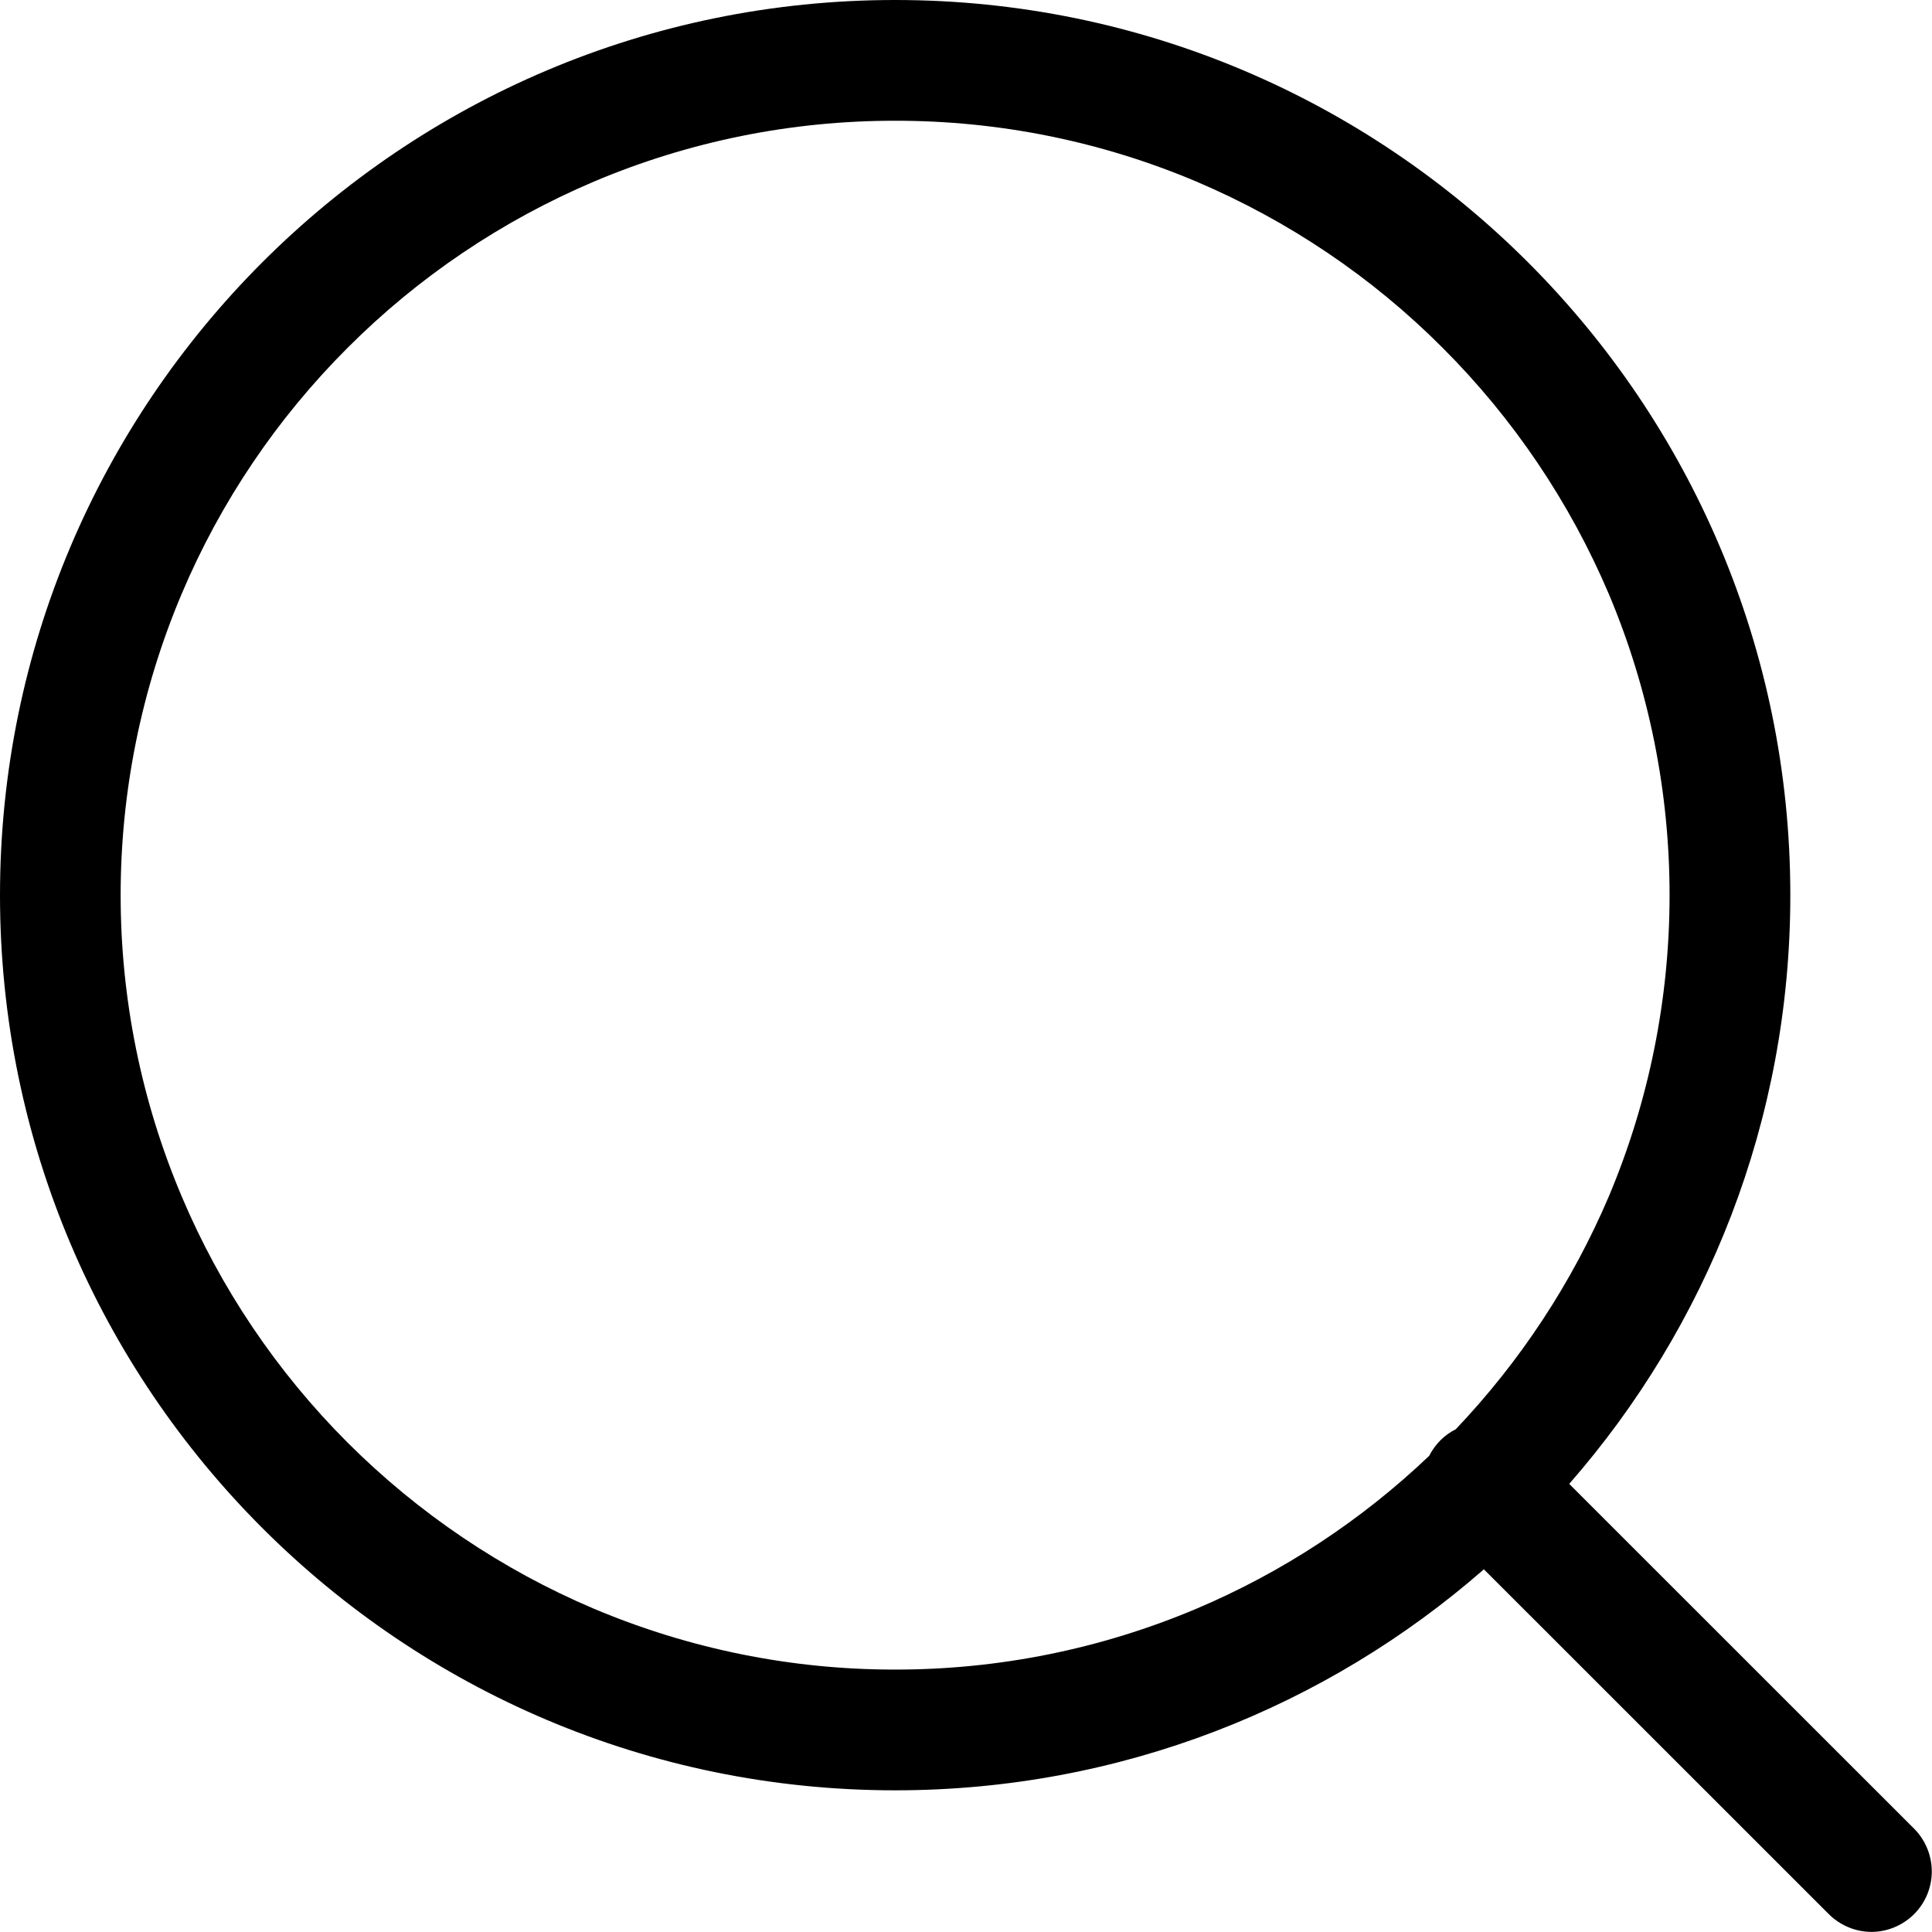
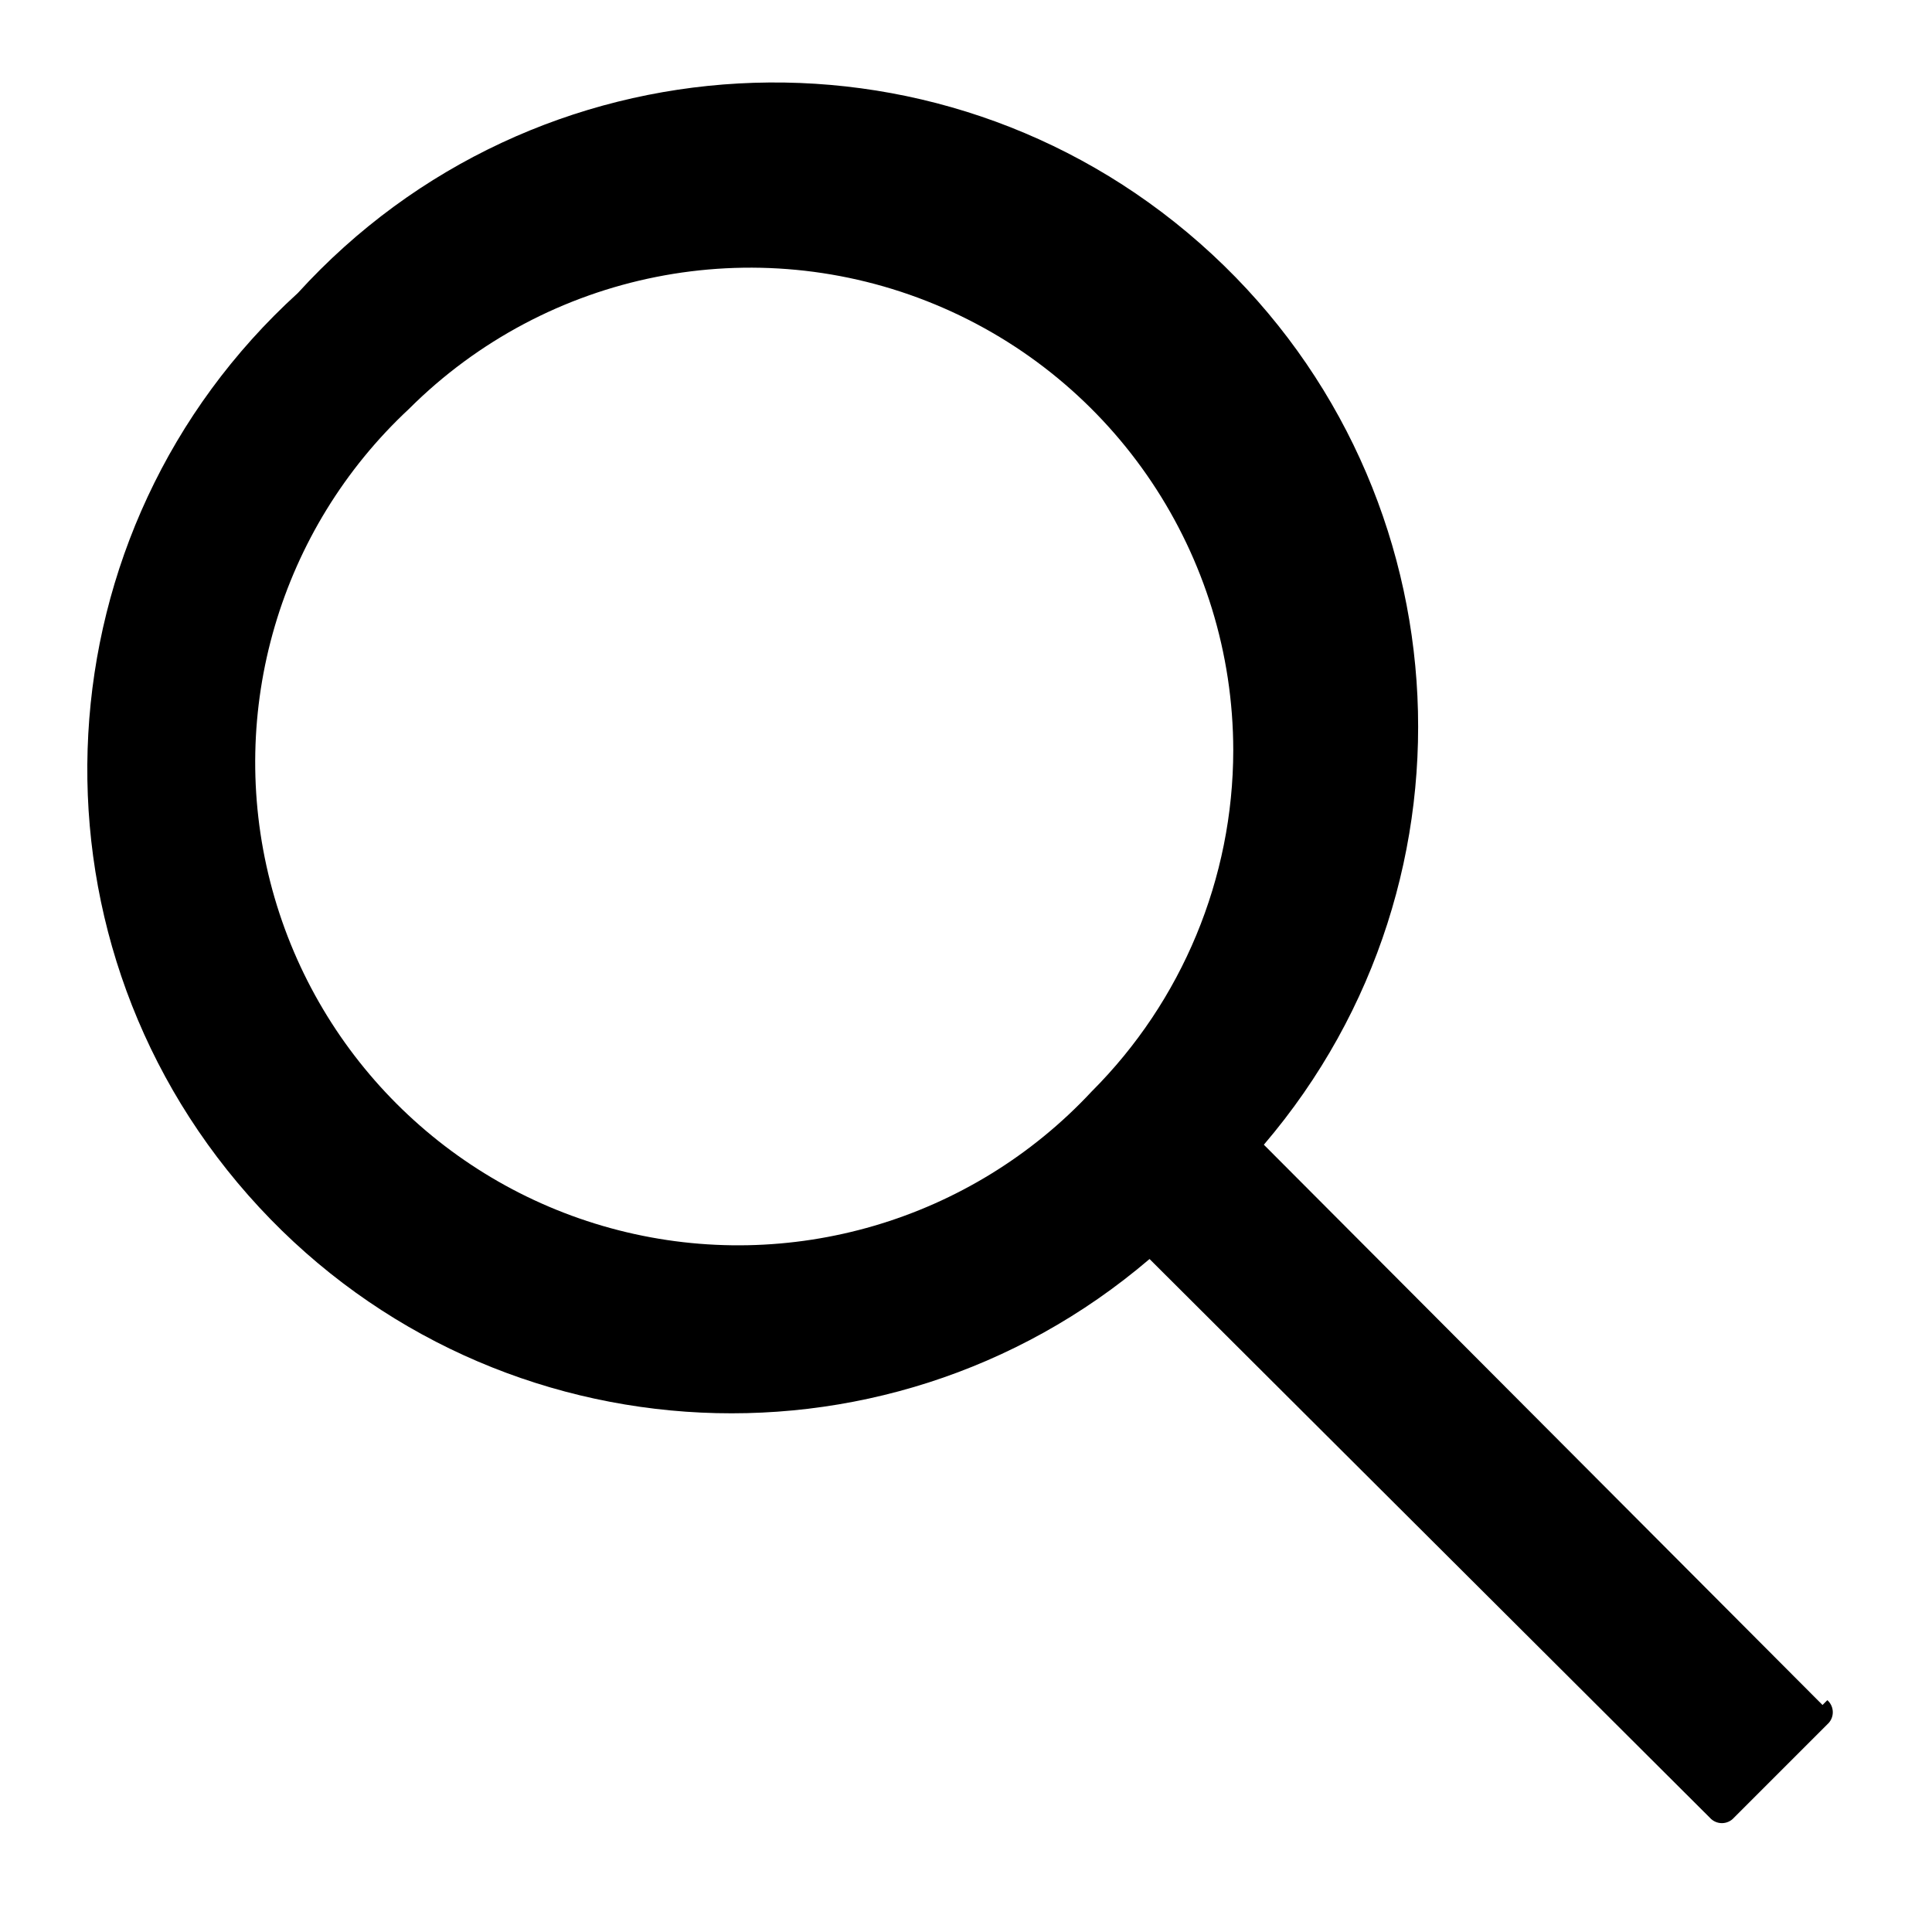
- <svg xmlns="http://www.w3.org/2000/svg" width="18" height="18" viewBox="0 0 18 18" fill="currentColor">
-   <path fill-rule="evenodd" clip-rule="evenodd" d="M14.62 13.825C15.903 12.358 16.68 10.439 16.68 8.34C16.68 3.737 12.943 0 8.34 0C3.737 0 0 3.737 0 8.34C0 12.943 3.737 16.68 8.34 16.68C10.439 16.68 12.358 15.903 13.825 14.621L17.038 17.833C17.143 17.938 17.287 17.999 17.436 17.999C17.585 17.999 17.728 17.938 17.834 17.833C17.939 17.727 17.998 17.585 17.998 17.436C17.998 17.287 17.939 17.144 17.834 17.038L14.62 13.825ZM13.563 13.316C14.164 12.684 14.647 11.95 14.989 11.147C15.363 10.259 15.555 9.305 15.555 8.34C15.555 8.339 15.555 8.339 15.555 8.339C15.555 7.376 15.363 6.421 14.989 5.534C14.624 4.676 14.098 3.897 13.44 3.24C12.782 2.58 12.003 2.056 11.147 1.692C10.258 1.316 9.305 1.124 8.34 1.125C7.375 1.124 6.422 1.316 5.533 1.692C4.677 2.056 3.898 2.58 3.239 3.24C2.581 3.897 2.055 4.676 1.693 5.532C1.317 6.421 1.124 7.376 1.124 8.34C1.124 9.304 1.317 10.259 1.693 11.147C2.055 12.004 2.581 12.783 3.239 13.441C3.898 14.099 4.677 14.625 5.533 14.988C6.422 15.363 7.375 15.556 8.338 15.555H8.34C8.34 15.555 8.34 15.555 8.341 15.555C9.305 15.556 10.259 15.363 11.147 14.988C11.95 14.648 12.684 14.165 13.315 13.564C13.342 13.511 13.377 13.463 13.419 13.42C13.462 13.377 13.511 13.342 13.563 13.316Z" fill="currentColor" />
+ <svg xmlns="http://www.w3.org/2000/svg" fill="currentColor" viewBox="0 0 12 12">
+   <path d="M11.32,10.59,7.85,7.11a4,4,0,0,0-6-5.29,4,4,0,0,0,5.29,6l3.48,3.47a.1.1,0,0,0,.15,0h0l.58-.58a.1.1,0,0,0,0-.15ZM6.78,6.78A3,3,0,1,1,2.54,2.54,3,3,0,0,1,7.66,4.66,3,3,0,0,1,6.78,6.78Z" />
</svg>
